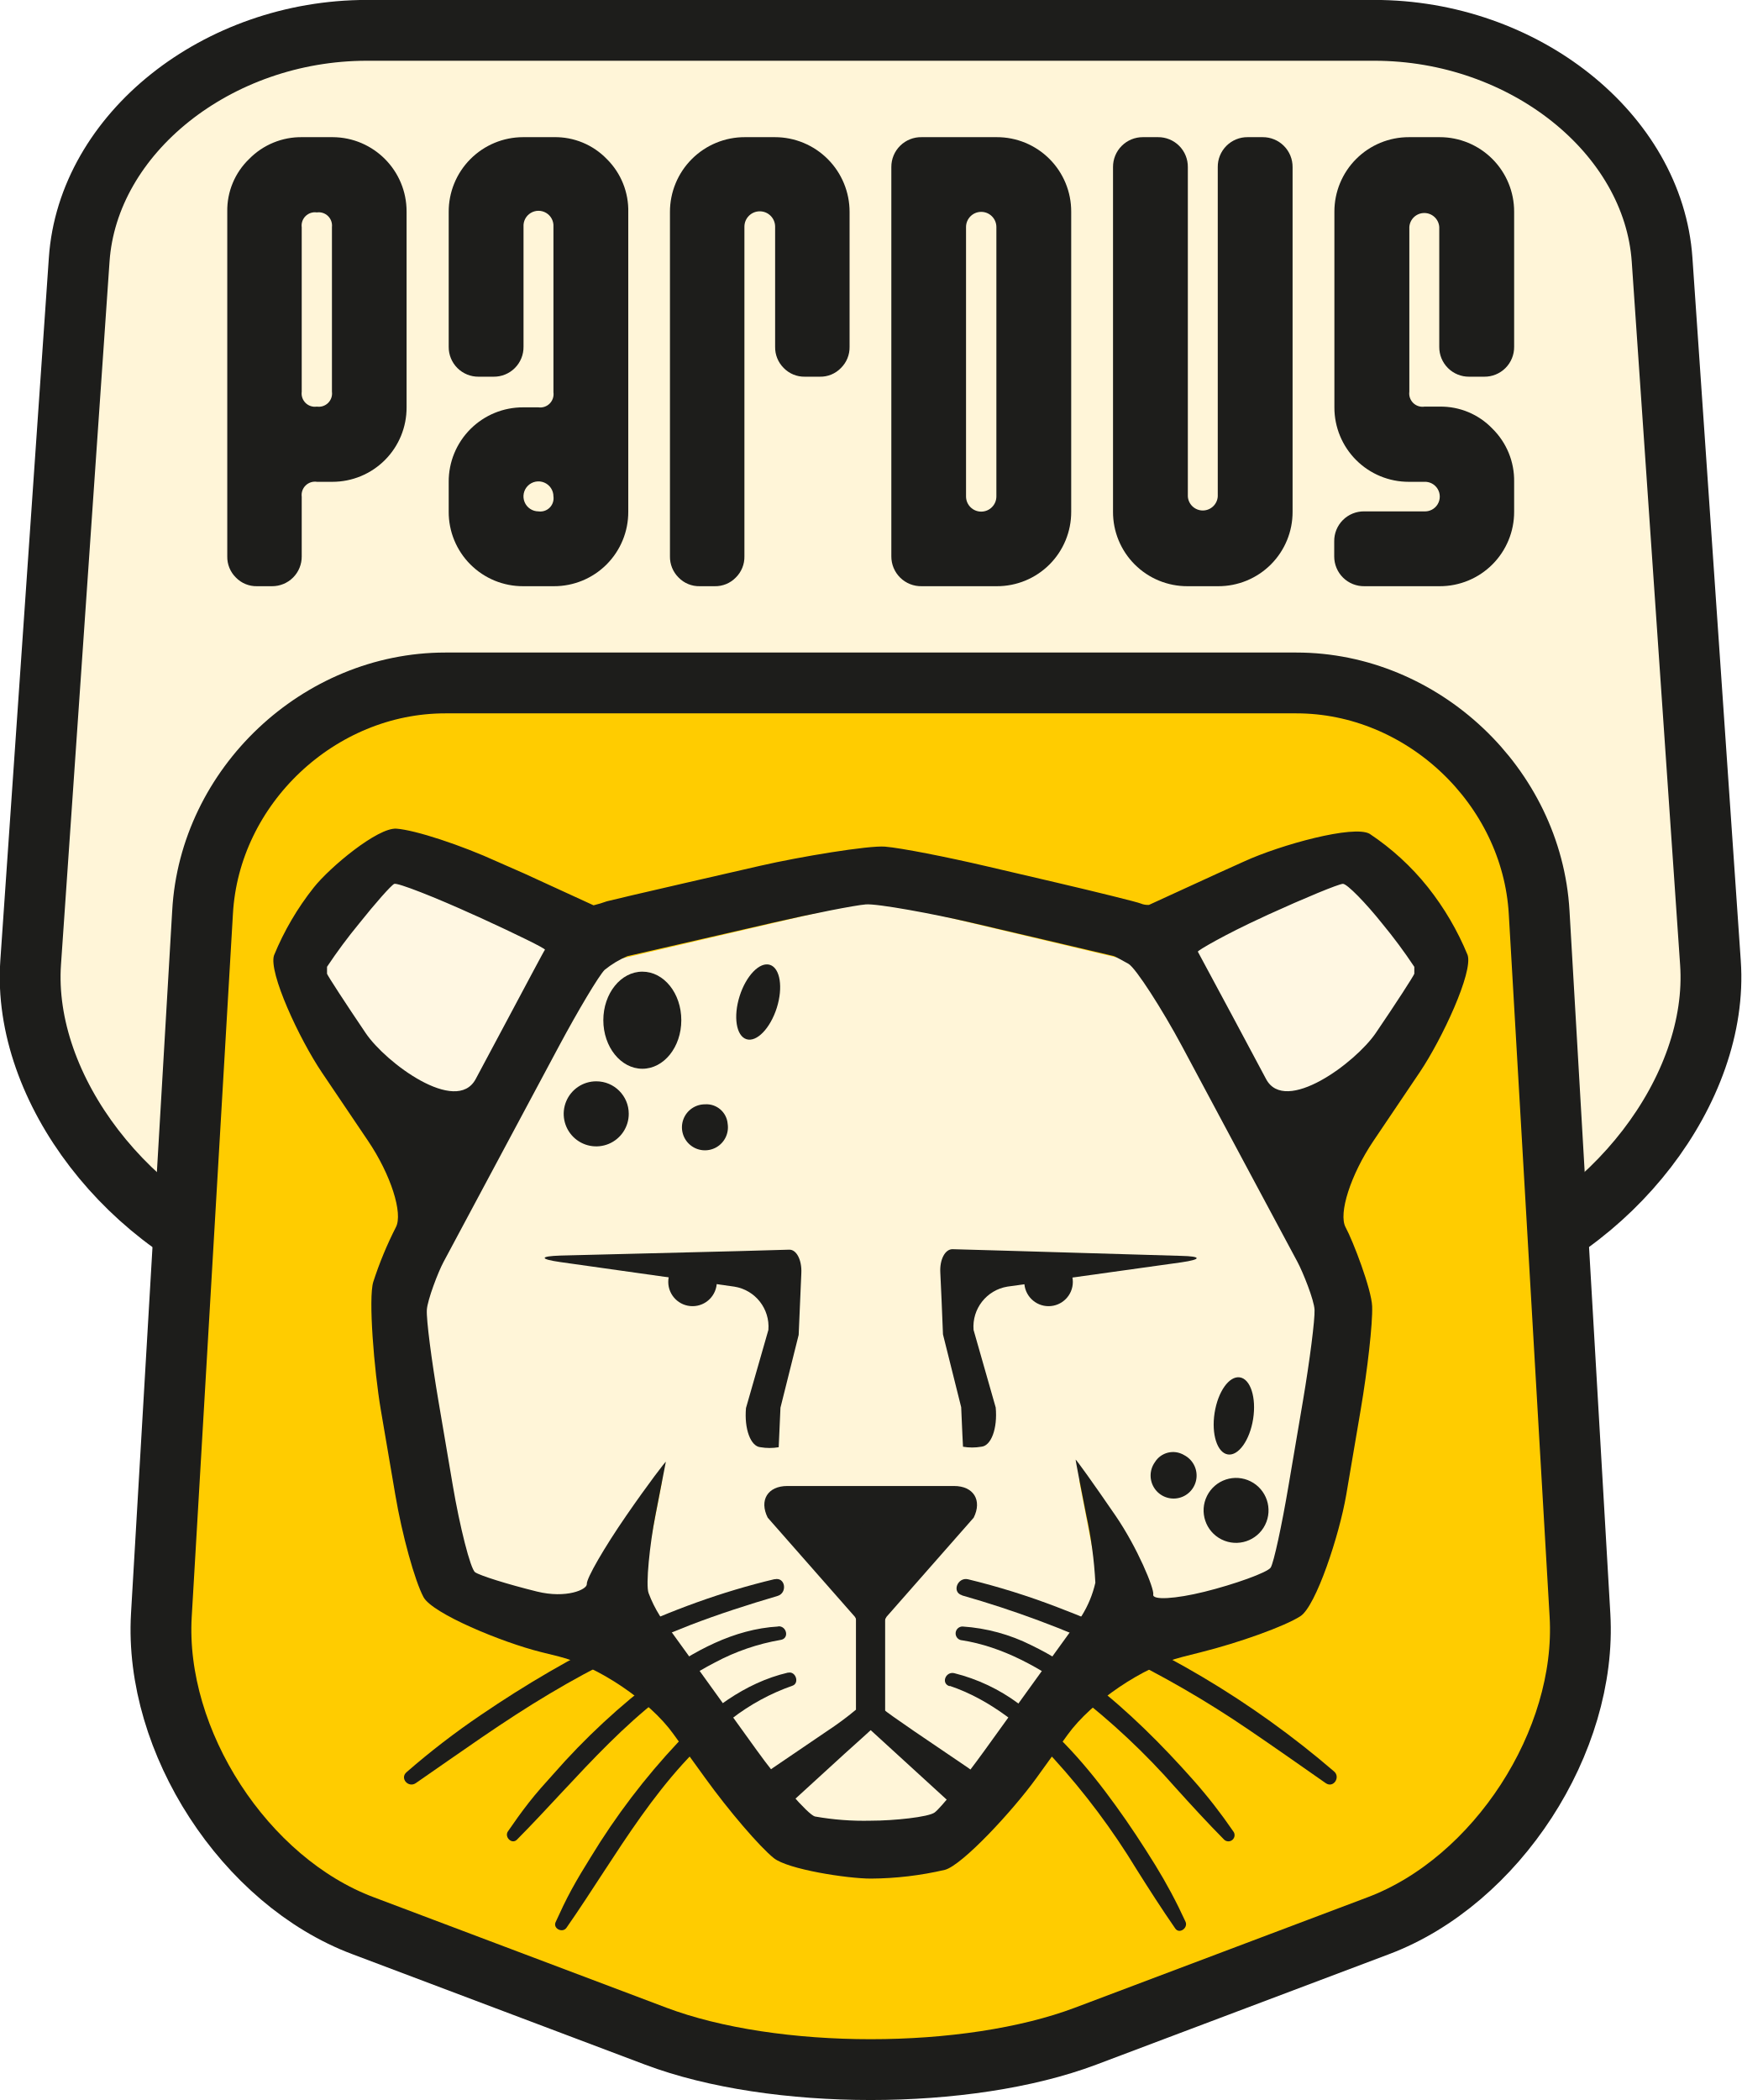
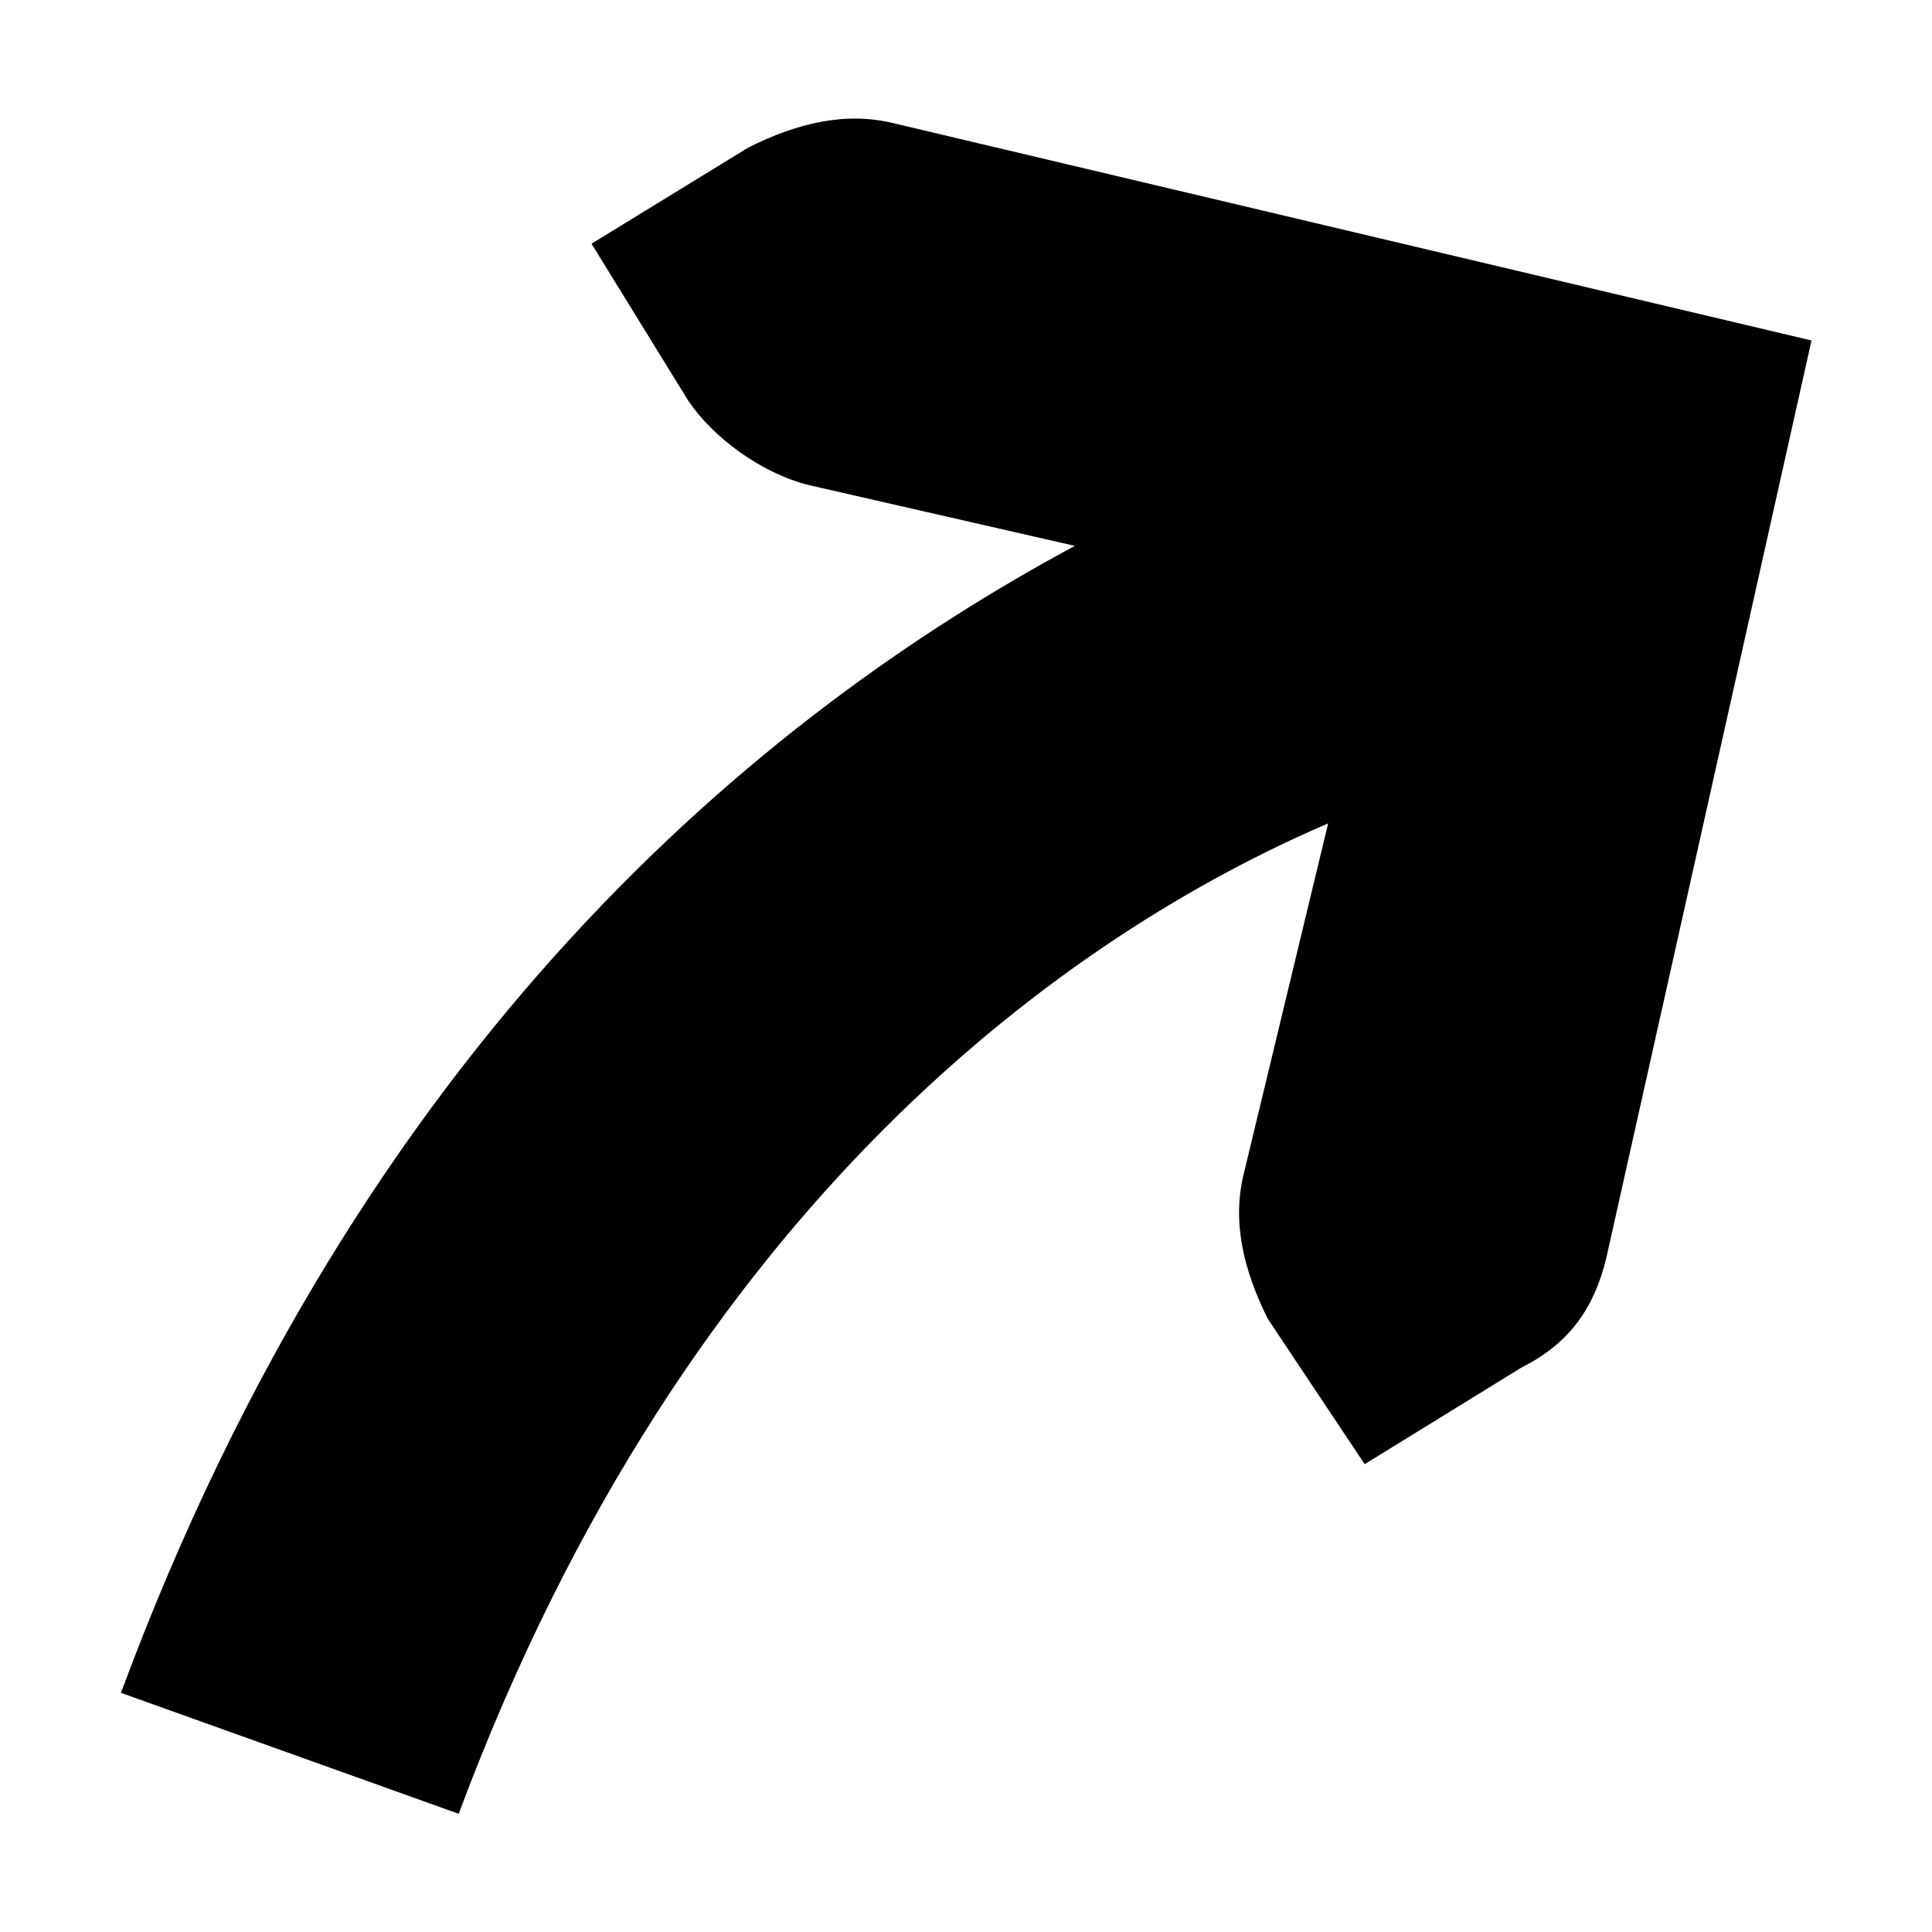
- <svg xmlns="http://www.w3.org/2000/svg" viewBox="0 0 286.95 346.02">
-   <defs>
-     <style>.cls-1,.cls-5{fill:#fff5d8;}.cls-1,.cls-3{stroke:#1d1d1b;stroke-width:10.02px;}.cls-2{fill:#1d1d1b;}.cls-3{fill:#fc0;}.cls-4{fill:#fff7e2;}</style>
-   </defs>
-   <g id="Layer_2" data-name="Layer 2">
-     <g id="Layer_1-2" data-name="Layer 1">
-       <path class="cls-1" d="M273.89,42.8C272.46,22,251.12,5,226.47,5h-166c-24.66,0-46,17-47.42,37.79l-8,115.84c-1.43,20.78,16.27,43.8,39.33,51.14L101.54,228c23.07,7.35,60.81,7.35,83.87,0l57.12-18.2c23.06-7.34,40.77-30.36,39.33-51.14Z" />
-       <path class="cls-2" d="M67,67.12A12.22,12.22,0,0,1,54.77,79.39H52.24a2.2,2.2,0,0,0-2.52,2.46v9.83a4.87,4.87,0,0,1-4.91,4.91H42.35a4.7,4.7,0,0,1-3.48-1.43,4.76,4.76,0,0,1-1.42-3.5V34.88a11.77,11.77,0,0,1,3.61-8.69,12,12,0,0,1,8.76-3.59h5A12.24,12.24,0,0,1,67,34.88ZM54.7,64.54V37.41A2.19,2.19,0,0,0,52.21,35a2.19,2.19,0,0,0-2.49,2.46V64.54A2.19,2.19,0,0,0,52.21,67,2.19,2.19,0,0,0,54.7,64.54Z" />
-       <path class="cls-2" d="M103.53,84.32A12.22,12.22,0,0,1,91.26,96.59H86.21A12.22,12.22,0,0,1,73.94,84.32V79.39A12.22,12.22,0,0,1,86.21,67.12H88.7a2.2,2.2,0,0,0,2.5-2.48V37.36a2.47,2.47,0,1,0-4.93,0V57.13a4.88,4.88,0,0,1-4.94,4.94H78.87a4.88,4.88,0,0,1-4.93-4.93V34.94A12.27,12.27,0,0,1,86.21,22.6h5.05A11.81,11.81,0,0,1,100,26.21,11.93,11.93,0,0,1,103.53,35ZM91.2,81.8a2.47,2.47,0,1,0-2.47,2.46A2.18,2.18,0,0,0,91.2,81.8Z" />
-       <path class="cls-2" d="M140,57.14a4.77,4.77,0,0,1-1.43,3.5,4.68,4.68,0,0,1-3.48,1.43h-2.46a4.74,4.74,0,0,1-3.48-1.43,4.8,4.8,0,0,1-1.42-3.51V37.35a2.53,2.53,0,0,0-5.06,0V91.66a4.76,4.76,0,0,1-1.42,3.5,4.7,4.7,0,0,1-3.48,1.43h-2.46a4.71,4.71,0,0,1-3.49-1.43,4.8,4.8,0,0,1-1.42-3.5V34.94A12.31,12.31,0,0,1,122.76,22.6h4.94A12.31,12.31,0,0,1,140,34.94Z" />
-       <path class="cls-2" d="M176.52,84.32a12.22,12.22,0,0,1-12.27,12.27H151.88a4.9,4.9,0,0,1-5-4.93V27.54a4.9,4.9,0,0,1,5-4.94h12.37a12.24,12.24,0,0,1,12.27,12.28ZM164.19,81.8V37.41a2.5,2.5,0,0,0-5,0V81.8a2.5,2.5,0,0,0,5,0Z" />
-       <path class="cls-2" d="M213,84.32a12.22,12.22,0,0,1-12.27,12.27h-5.05a12.22,12.22,0,0,1-12.27-12.27V27.54a4.9,4.9,0,0,1,4.93-4.94h2.47a4.88,4.88,0,0,1,4.93,4.94V81.8a2.47,2.47,0,0,0,4.93,0V27.54a4.88,4.88,0,0,1,4.93-4.94h2.47A4.9,4.9,0,0,1,213,27.54Z" />
-       <path class="cls-2" d="M249.51,84.32a12.24,12.24,0,0,1-12.27,12.27H224.86a4.9,4.9,0,0,1-5-4.93V89.2a4.88,4.88,0,0,1,4.93-4.94h9.87a2.44,2.44,0,1,0,0-4.87h-2.5a12.24,12.24,0,0,1-12.27-12.27V34.88A12.26,12.26,0,0,1,232.18,22.6h5.06a12.26,12.26,0,0,1,12.27,12.28V57.13a4.88,4.88,0,0,1-4.94,4.94h-2.46a4.88,4.88,0,0,1-4.94-4.93V37.41a2.47,2.47,0,0,0-4.93,0V64.54a2.19,2.19,0,0,0,2.5,2.46h2.5a11.76,11.76,0,0,1,8.68,3.62,12,12,0,0,1,3.59,8.76Z" />
-       <path class="cls-3" d="M253.63,150.32c-1.21-20.79-19.24-37.79-40-37.79H73.38c-20.82,0-38.85,17-40,37.79L26.59,266.15C25.38,286.94,40.33,310,59.82,317.3l48.23,18.2c19.49,7.35,51.37,7.35,70.85,0l48.24-18.2c19.48-7.34,34.43-30.36,33.22-51.15Z" />
-       <polygon class="cls-4" points="94.25 152.59 63.91 140.46 48.4 160.68 71.33 196.42 94.25 152.59" />
-       <polygon class="cls-4" points="192.7 152.59 223.04 140.46 238.55 160.68 215.63 196.42 192.7 152.59" />
-       <path class="cls-5" d="M213.49,207l-23.58-44.89a10.48,10.48,0,0,0-5.4-4.22l-.44-.11-35.49-8.44a25.23,25.23,0,0,0-9.37,0l-36.33,8.49-.45.11a10.29,10.29,0,0,0-5.38,4.19L73.46,207l-3.26,6.2a16.19,16.19,0,0,0-1.3,8.13l6.55,39.39a5.17,5.17,0,0,0,3.12,3.43l17.85,4.5c-.44-1.75,3.61-3.58,3.6-5.31l9.09-19.81a5.41,5.41,0,0,1-.1,1l-3.4,17.63a11.32,11.32,0,0,0,1.5,7l1.88,2.66,8.87,12.51,13,18.38a8.29,8.29,0,0,0,5.46,2.84h14.28a8.27,8.27,0,0,0,5.45-2.84l12.9-18.2,8.9-12.56,2-2.79a11.32,11.32,0,0,0,1.5-7l-3.4-17.63a4.67,4.67,0,0,1-.09-1l9.08,19.8c0,1.76,4,3.61,3.59,5.4l17.85-4.58a5.13,5.13,0,0,0,3.13-3.44l6.55-39.39a16.19,16.19,0,0,0-1.29-8.13Z" />
-       <path class="cls-2" d="M241.84,157.35a46.34,46.34,0,0,0-6.54-11.16,42.13,42.13,0,0,0-9.6-8.8c-2.62-1.5-14.63,1.78-20.7,4.56l-4.43,2-11.23,5.15a3,3,0,0,1-1.37-.23c-.55-.24-7.31-1.91-13.81-3.43l-11.65-2.72c-6.51-1.52-14-3-16.67-3.22s-14,1.65-20.54,3.15l-12.47,2.86c-6.51,1.49-12.28,2.85-12.83,3a21,21,0,0,1-2.19.66c-.1-.06-5.35-2.46-11.42-5.24L82,142c-6.08-2.78-13.57-5.23-16.66-5.46s-11,6.36-13.64,9.7a46.2,46.2,0,0,0-6.54,11.16c-.95,2.8,4.17,13.82,7.91,19.35L60.66,188c3.74,5.54,5.79,11.94,4.57,14.22a61.54,61.54,0,0,0-3.72,9c-.83,2.69.13,14.48,1.24,21.07l2.39,14c1.11,6.59,3.21,14.18,4.65,16.87s12.9,7.45,19.39,9.06l2.9.72c6.48,1.61,15,7.35,18.88,12.77l5.24,7.25c3.9,5.41,9,11.36,11.32,13.21s12.1,3.37,16,3.37a55.24,55.24,0,0,0,12.21-1.45c2.86-.79,11.16-9.72,15.06-15.13l5.15-7.14c3.91-5.41,12.4-11.17,18.88-12.8l3-.76c6.48-1.62,13.88-4.3,16.46-5.95s6.44-13.43,7.56-20l2.38-14c1.12-6.59,2-14.27,1.89-17.08s-3.14-10.74-4.37-13,.84-8.68,4.57-14.22l7.64-11.33C237.66,171.17,242.78,160.15,241.84,157.35ZM60.25,170.21c-3.33-4.92-6.18-9.31-6.36-9.76V159.3a86.61,86.61,0,0,1,5.29-7.13c2.66-3.34,5.26-6.28,5.78-6.53s6.93,2.28,13,5.05l1,.44c6.07,2.78,11,5.19,10.84,5.36s-2.94,5.45-6.09,11.34l-5.34,10C75.16,183.7,63.57,175.14,60.25,170.21Zm156.37,45.61c.07,1.63-.79,8.35-1.9,14.93l-2.39,14.06c-1.11,6.58-2.43,12.65-2.93,13.47s-6.11,2.81-10.93,4-8.62,1.41-8.43.45-2.62-7.75-6.22-13-6.57-9.4-6.57-9.21.83,4.49,1.76,9.17a68.74,68.74,0,0,1,1.49,11.1,17.73,17.73,0,0,1-2.26,5.47l-5.35,7.4-10.7,14.84c-3.49,4.82-7.16,9.4-8.18,10.15S147.34,300,143.48,300a46.1,46.1,0,0,1-9.21-.7c-1.2-.38-6.05-6-9.57-10.91L114,273.53l-5.28-7.31a20.39,20.39,0,0,1-1.84-3.72c-.51-1.34.2-8.11,1.12-12.79s1.69-8.65,1.72-8.84-2.91,3.63-6.53,8.88S96.63,260.08,96.7,261s-3.4,2.43-8.22,1.24-9.41-2.63-10.19-3.18-2.56-7.69-3.67-14.27l-2.39-14.06c-1.11-6.58-2-13.3-1.89-14.93s1.86-6.22,2.75-7.87l7.33-13.7,11.71-21.89c3.15-5.88,6.52-11.52,7.49-12.52a15.79,15.79,0,0,1,3.75-2.27l12.06-2.77,12-2.76c6.5-1.49,13.36-2.84,15.23-3s11.12,1.54,17.63,3.06l11.21,2.62,12,2.82c.12,0,1.22.6,2.44,1.28s5.66,7.65,8.81,13.53l11.71,21.89c3.15,5.89,6.46,12.06,7.34,13.7S216.55,214.18,216.62,215.82Zm16.44-55.37c-.17.45-3,4.84-6.35,9.76s-14.92,13.49-18.07,7.6l-5.34-10-5.91-11c-.1-.17,4.59-2.89,10.66-5.67l.94-.44c6.07-2.77,11.61-5.05,12.3-5.07s3.82,3.21,6.48,6.55a84.12,84.12,0,0,1,5.29,7.13v1.15Z" />
-       <path class="cls-2" d="M126.51,250.07c-1.44-2.87,0-5.22,3.23-5.22h27.48c3.21,0,4.66,2.35,3.23,5.22L146.09,266.4c-1.44,2.87-3.78,2.87-5.22,0Z" />
-       <path class="cls-2" d="M143.48,285.08l4.31,3.94,9.33,8.53c2.38,2.17,5,2.38,5.76.48s-.72-4.95-3.37-6.76l-8.84-6c-2.65-1.81-4.82-3.35-4.81-3.42s0-2.89,0-6.11V259.25c0-3.21-.48-6.92-1.08-8.24h-2.65c-.59,1.32-1.08,5-1.08,8.24v16.46c0,3.22,0,5.91,0,6a53,53,0,0,1-4.8,3.55l-8.83,6c-2.66,1.81-4.18,4.85-3.38,6.76s3.39,1.69,5.76-.48l9.33-8.53C141.54,286.86,143.48,285.08,143.48,285.08Z" />
-       <path class="cls-2" d="M92.36,206.88c-3.45.11-3.48.58-.06,1.07L121,212a6.68,6.68,0,0,1,5.62,7.13L122.93,232c-.31,3.43.76,6.34,2.39,6.46a8.89,8.89,0,0,0,3,0c0-.13.14-3.07.29-6.51l3-12c.15-3.45.34-8,.44-10.19s-.82-3.89-2-3.85l-8.47.24Z" />
-       <path class="cls-2" d="M165.41,206.07l-8.46-.24c-1.21,0-2.12,1.7-2,3.85s.3,6.74.44,10.19l3,12c.15,3.44.28,6.38.3,6.51a8.82,8.82,0,0,0,3,0c1.64-.12,2.71-3,2.39-6.46l-3.65-12.79A6.68,6.68,0,0,1,166,212L194.65,208c3.42-.49,3.39-1-.06-1.07Z" />
-       <path class="cls-2" d="M118.12,211.22a4,4,0,1,1-4-4A4,4,0,0,1,118.12,211.22Z" />
-       <path class="cls-2" d="M176.79,211.22a4,4,0,1,1-4-4A4,4,0,0,1,176.79,211.22Z" />
-       <path class="cls-2" d="M127.68,260.19c-17.41,4.13-33.74,12.38-48.47,22.41A126.93,126.93,0,0,0,67,292c-1.17,1,.3,2.66,1.53,1.8,7.25-5,14.44-10.21,22.05-14.73a153.29,153.29,0,0,1,23.14-11.3c4.73-1.82,9.55-3.37,14.4-4.8,1.69-.49,1.3-3.18-.48-2.75Z" />
-       <path class="cls-2" d="M128.25,268c-7.35.42-13.94,4.05-19.79,8.29a113.35,113.35,0,0,0-17.25,16c-1.39,1.54-2.78,3.08-4.06,4.72s-2.33,3.12-3.45,4.75c-.63.92.65,2.21,1.49,1.36,10.28-10.37,19.38-22.35,32.64-29.2a35.81,35.81,0,0,1,10.81-3.71c1.48-.23,1-2.32-.39-2.24Z" />
-       <path class="cls-2" d="M129.84,275.6c-7.17,1.68-13.07,6.28-18.1,11.48A114.1,114.1,0,0,0,97.35,306c-1.1,1.76-2.17,3.53-3.17,5.36s-1.78,3.52-2.62,5.35c-.48,1.06,1.14,1.86,1.79.93,8.37-12,15.29-25.4,27.23-34.45a35.56,35.56,0,0,1,10-5.43c1.21-.41.55-2.44-.69-2.15Z" />
-       <path class="cls-2" d="M158.55,262.88a168.37,168.37,0,0,1,24.92,9.28,169.9,169.9,0,0,1,22.53,13c4.18,2.84,8.32,5.76,12.46,8.65,1.28.89,2.49-1,1.36-1.94a152.88,152.88,0,0,0-45.63-27.07,119.23,119.23,0,0,0-14.67-4.58c-1.71-.4-2.73,2.11-1,2.63Z" />
-       <path class="cls-2" d="M158.4,270.25c6.86,1.05,13.23,4.66,18.72,8.75a117.19,117.19,0,0,1,16.61,15.58c2.6,2.88,5.19,5.71,7.91,8.46a1,1,0,0,0,1.56-1.32,85.42,85.42,0,0,0-6.54-8.39c-2.61-2.94-5.3-5.8-8.13-8.53-5.53-5.33-11.63-10.36-18.59-13.72A29.67,29.67,0,0,0,158.61,268a1.14,1.14,0,0,0-.21,2.26Z" />
-       <path class="cls-2" d="M156.52,277.79c6.63,2.23,12.34,6.89,17.08,11.93A118.15,118.15,0,0,1,187.28,308c2.08,3.3,4.16,6.55,6.38,9.75.67,1,2.16-.08,1.7-1.1a85.58,85.58,0,0,0-5-9.36c-2.07-3.34-4.23-6.64-6.54-9.82-4.49-6.22-9.68-12.29-16-16.78a29.86,29.86,0,0,0-10.58-5c-1.39-.32-2.22,1.66-.79,2.14Z" />
-       <path class="cls-2" d="M112.27,168.1c0,4.43-2.87,8-6.42,8s-6.43-3.6-6.43-8,2.88-8,6.43-8S112.27,163.66,112.27,168.1Z" />
-       <path class="cls-2" d="M103.61,183.52a5.36,5.36,0,1,1-5.35-5.35A5.35,5.35,0,0,1,103.61,183.52Z" />
-       <path class="cls-2" d="M128,166.08c-1.08,3.38-3.32,5.69-5,5.15s-2.19-3.72-1.12-7.1,3.32-5.69,5-5.15S129.07,162.7,128,166.08Z" />
-       <path class="cls-2" d="M119.91,185.17a3.79,3.79,0,1,1-3.75-3.21A3.51,3.51,0,0,1,119.91,185.17Z" />
-       <path class="cls-2" d="M198.9,246.48a5.35,5.35,0,1,0,7.17-2.4A5.34,5.34,0,0,0,198.9,246.48Z" />
-       <path class="cls-2" d="M200.15,232.8c-.55,3.51.43,6.57,2.18,6.85s3.62-2.35,4.17-5.85-.43-6.58-2.19-6.85S200.7,229.3,200.15,232.8Z" />
-       <path class="cls-2" d="M190.3,240.94a3.79,3.79,0,1,0,4.79-1.2A3.52,3.52,0,0,0,190.3,240.94Z" />
-     </g>
+ <svg xmlns="http://www.w3.org/2000/svg" width="16" height="16" viewBox="0 0 4.233 4.233" version="1.1" id="svg1856">
+   <defs id="defs1853" />
+   <g id="layer1">
+     <path d="m 1.958,0.27 c -0.106,-0.026 -0.212,0 -0.318,0.053 L 1.296,0.534 1.508,0.878 c 0.053,0.079 0.159,0.159 0.265,0.185 L 2.355,1.196 C 1.667,1.566 0.794,2.281 0.265,3.709 L 1.005,3.974 c 0.503,-1.349 1.349,-1.931 1.905,-2.17 L 2.725,2.572 c -0.026,0.106 0,0.212 0.053,0.318 l 0.212,0.318 0.344,-0.212 c 0.106,-0.053 0.159,-0.132 0.185,-0.238 L 3.969,0.746 Z" id="path162" style="stroke-width:0.265" />
  </g>
</svg>
